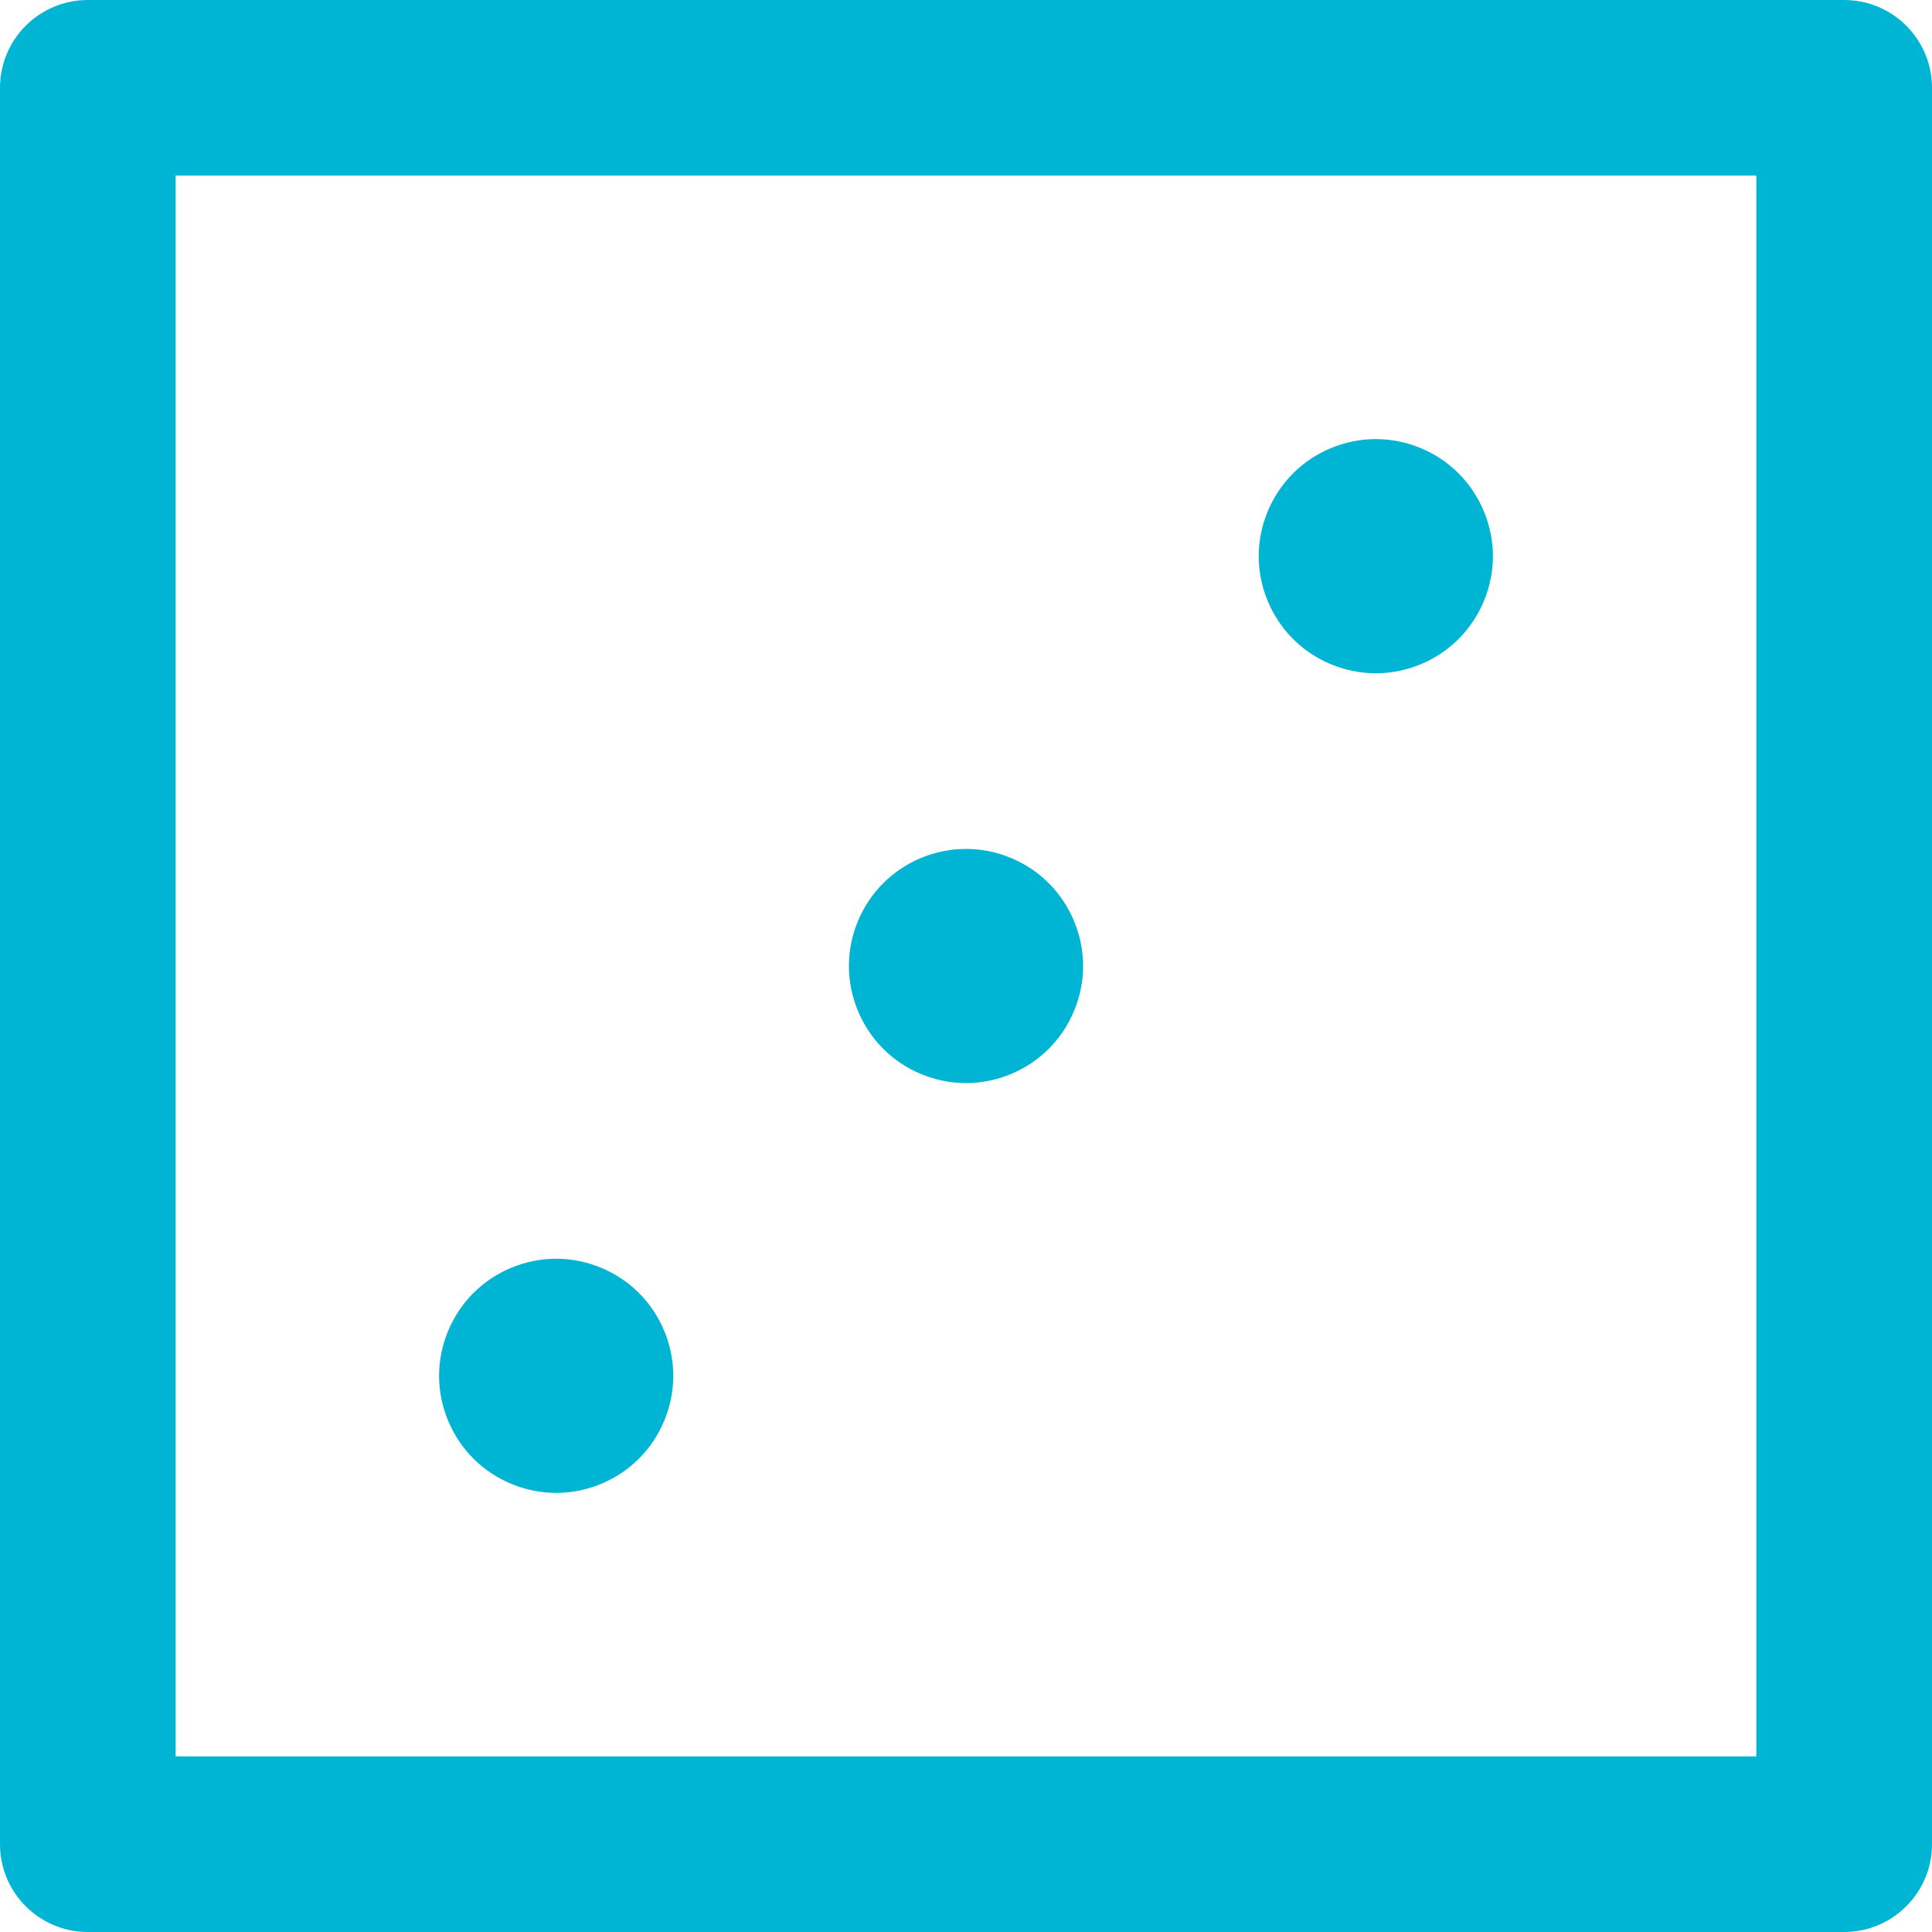
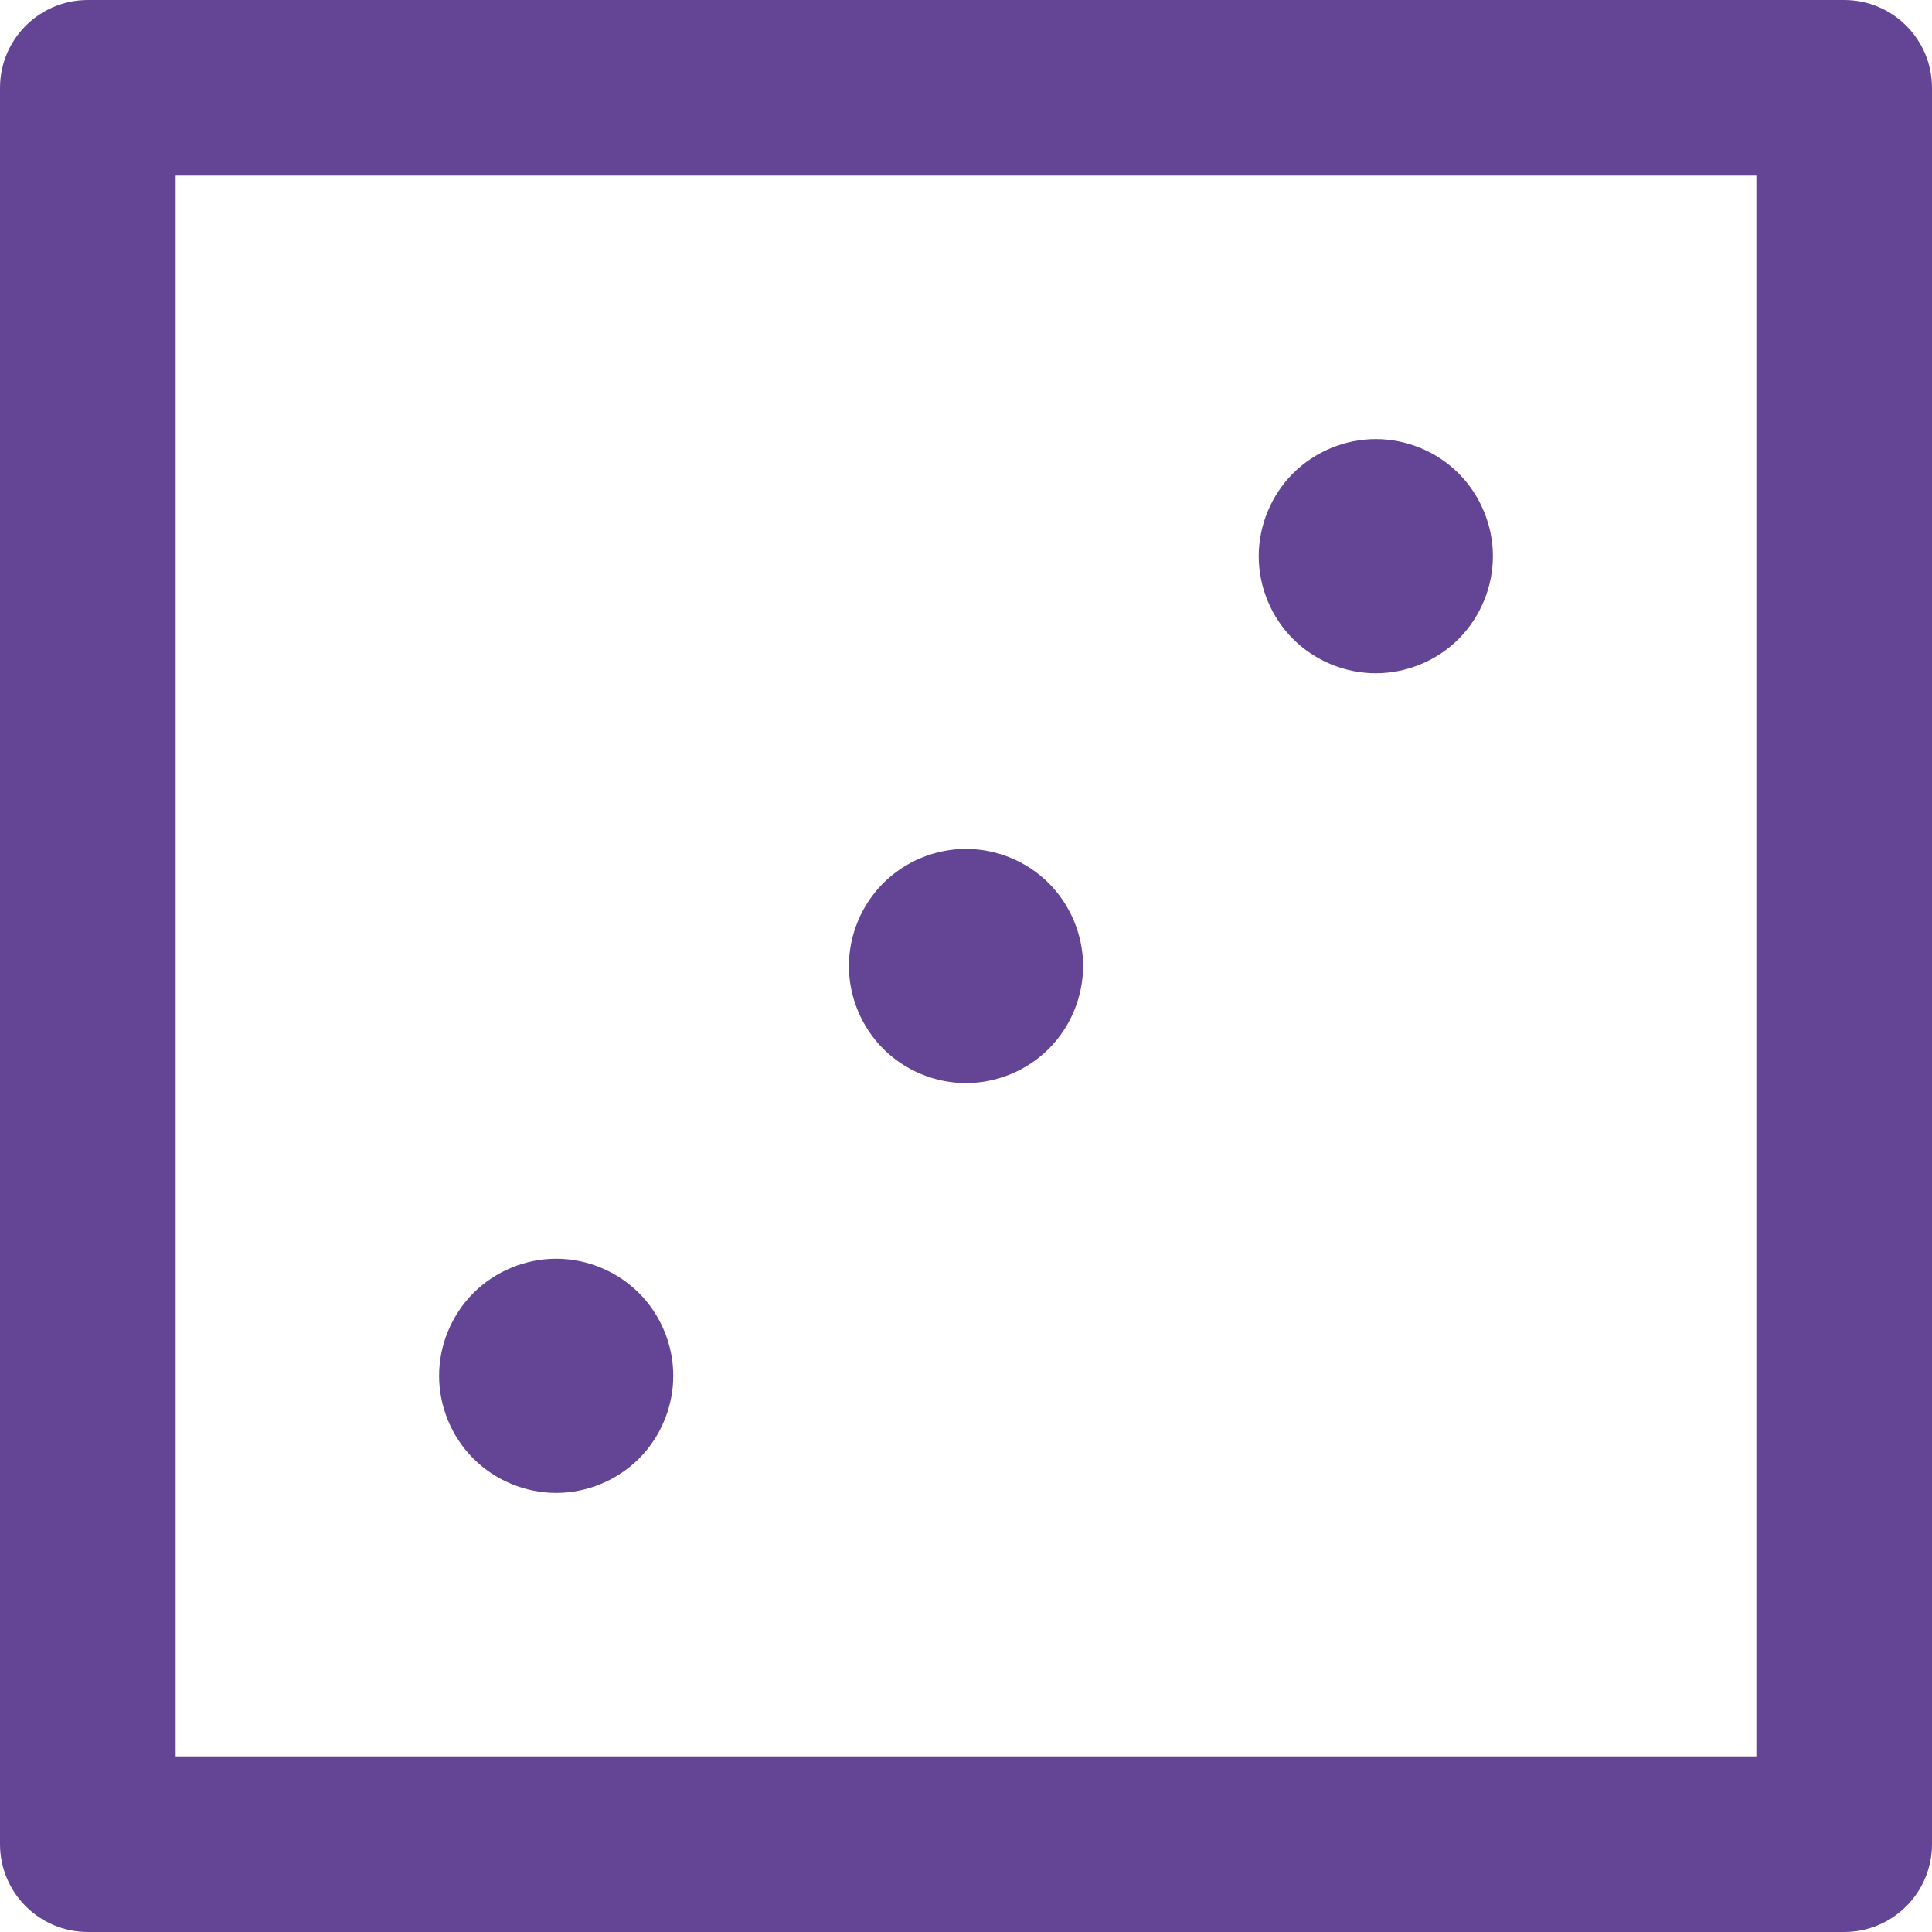
<svg xmlns="http://www.w3.org/2000/svg" version="1.1" id="Layer_1" x="0px" y="0px" viewBox="0 0 330 330" style="enable-background:new 0 0 330 330;" xml:space="preserve">
-   <g id="XMLID_439_" fill="#00b4d4">
+   <g id="XMLID_439_" fill="#644595">
    <path id="XMLID_440_" d="M95,255c5.27,0,10.42-2.14,14.14-5.86c3.73-3.72,5.86-8.88,5.86-14.14c0-5.26-2.13-10.42-5.86-14.14   c-3.72-3.72-8.87-5.86-14.14-5.86s-10.42,2.14-14.14,5.86C77.14,224.58,75,229.73,75,235s2.14,10.42,5.86,14.14   C84.58,252.86,89.73,255,95,255z" />
    <path id="XMLID_441_" d="M165,185c5.26,0,10.42-2.13,14.14-5.86c3.72-3.72,5.86-8.87,5.86-14.14c0-5.26-2.141-10.42-5.86-14.14   c-3.72-3.73-8.88-5.86-14.14-5.86c-5.26,0-10.42,2.13-14.14,5.86c-3.72,3.72-5.86,8.87-5.86,14.14s2.14,10.42,5.86,14.14   C154.58,182.87,159.74,185,165,185z" />
    <path id="XMLID_443_" d="M235,115c5.26,0,10.42-2.13,14.14-5.86c3.72-3.72,5.86-8.87,5.86-14.14s-2.141-10.42-5.86-14.14   C245.42,77.13,240.26,75,235,75s-10.42,2.13-14.141,5.86C217.14,84.58,215,89.73,215,95s2.14,10.42,5.859,14.14   C224.58,112.87,229.73,115,235,115z" />
    <path id="XMLID_444_" d="M315,0.001H15c-8.284,0-15,6.716-15,15V315c0,8.284,6.716,15,15,15h300c8.284,0,15-6.716,15-15V15   C330,6.716,323.284,0.001,315,0.001z M300,300H30V30h270V300z" />
  </g>
  <g>
</g>
  <g>
</g>
  <g>
</g>
  <g>
</g>
  <g>
</g>
  <g>
</g>
  <g>
</g>
  <g>
</g>
  <g>
</g>
  <g>
</g>
  <g>
</g>
  <g>
</g>
  <g>
</g>
  <g>
</g>
  <g>
</g>
</svg>
